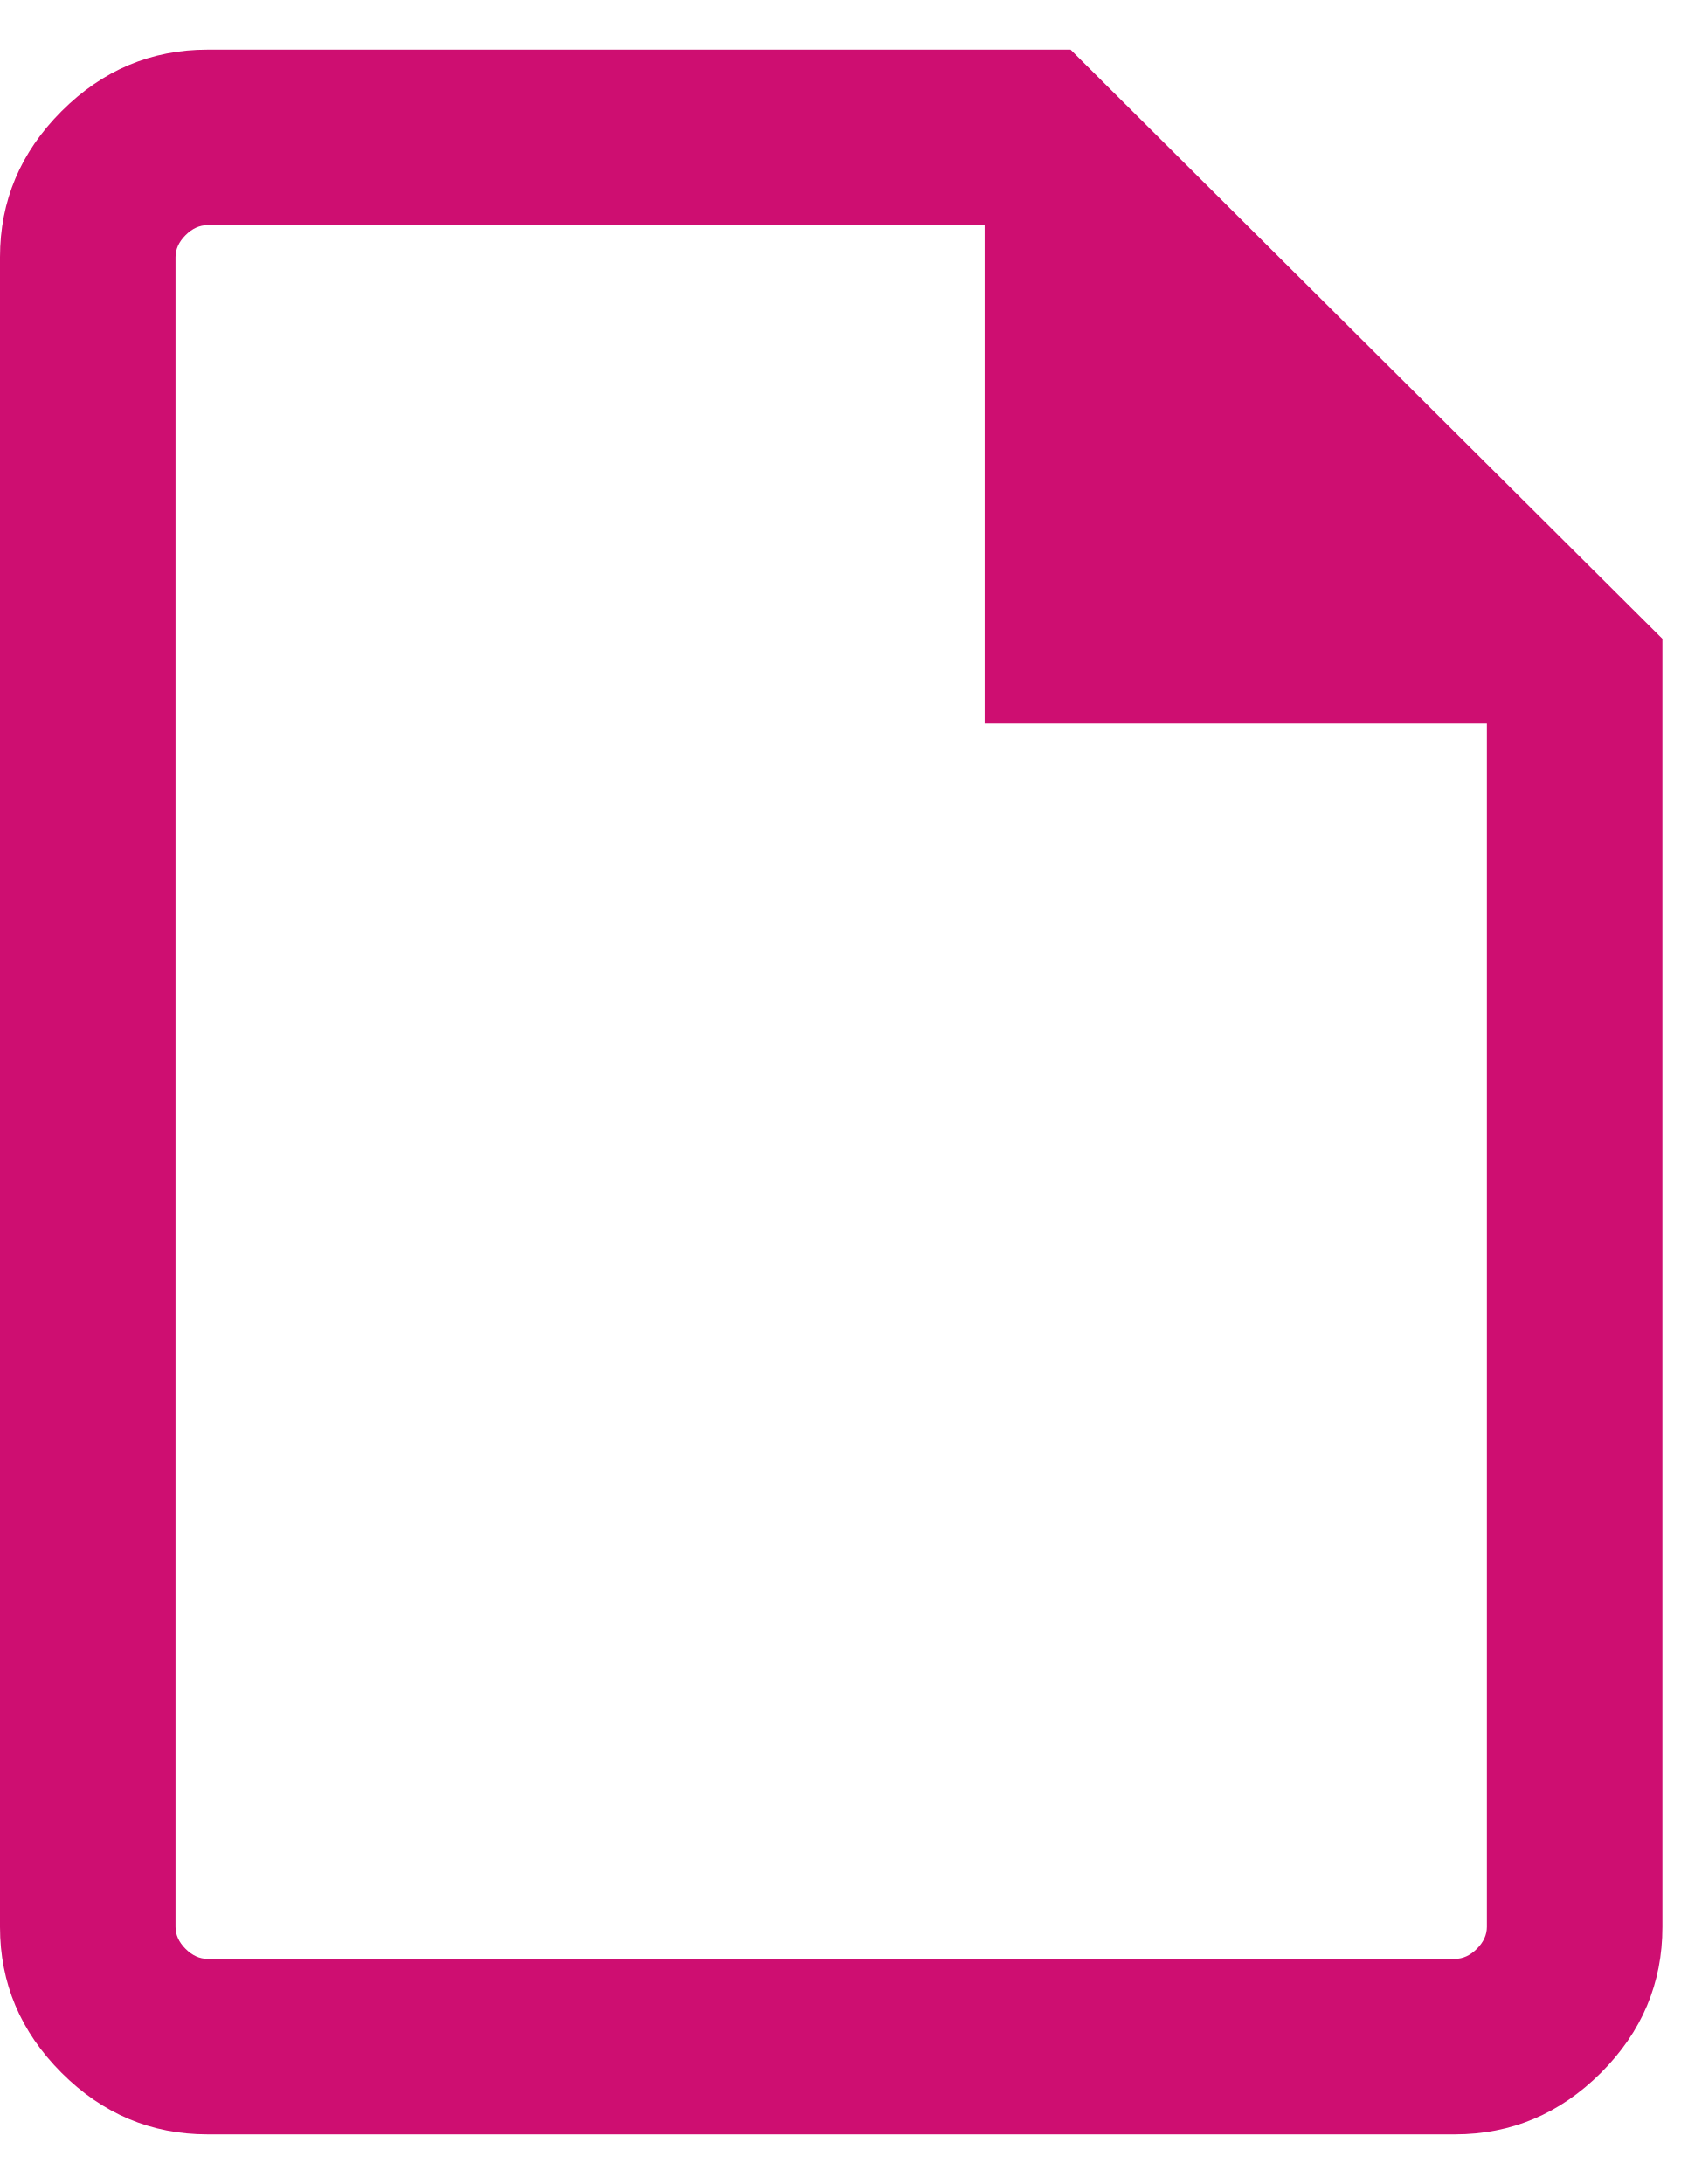
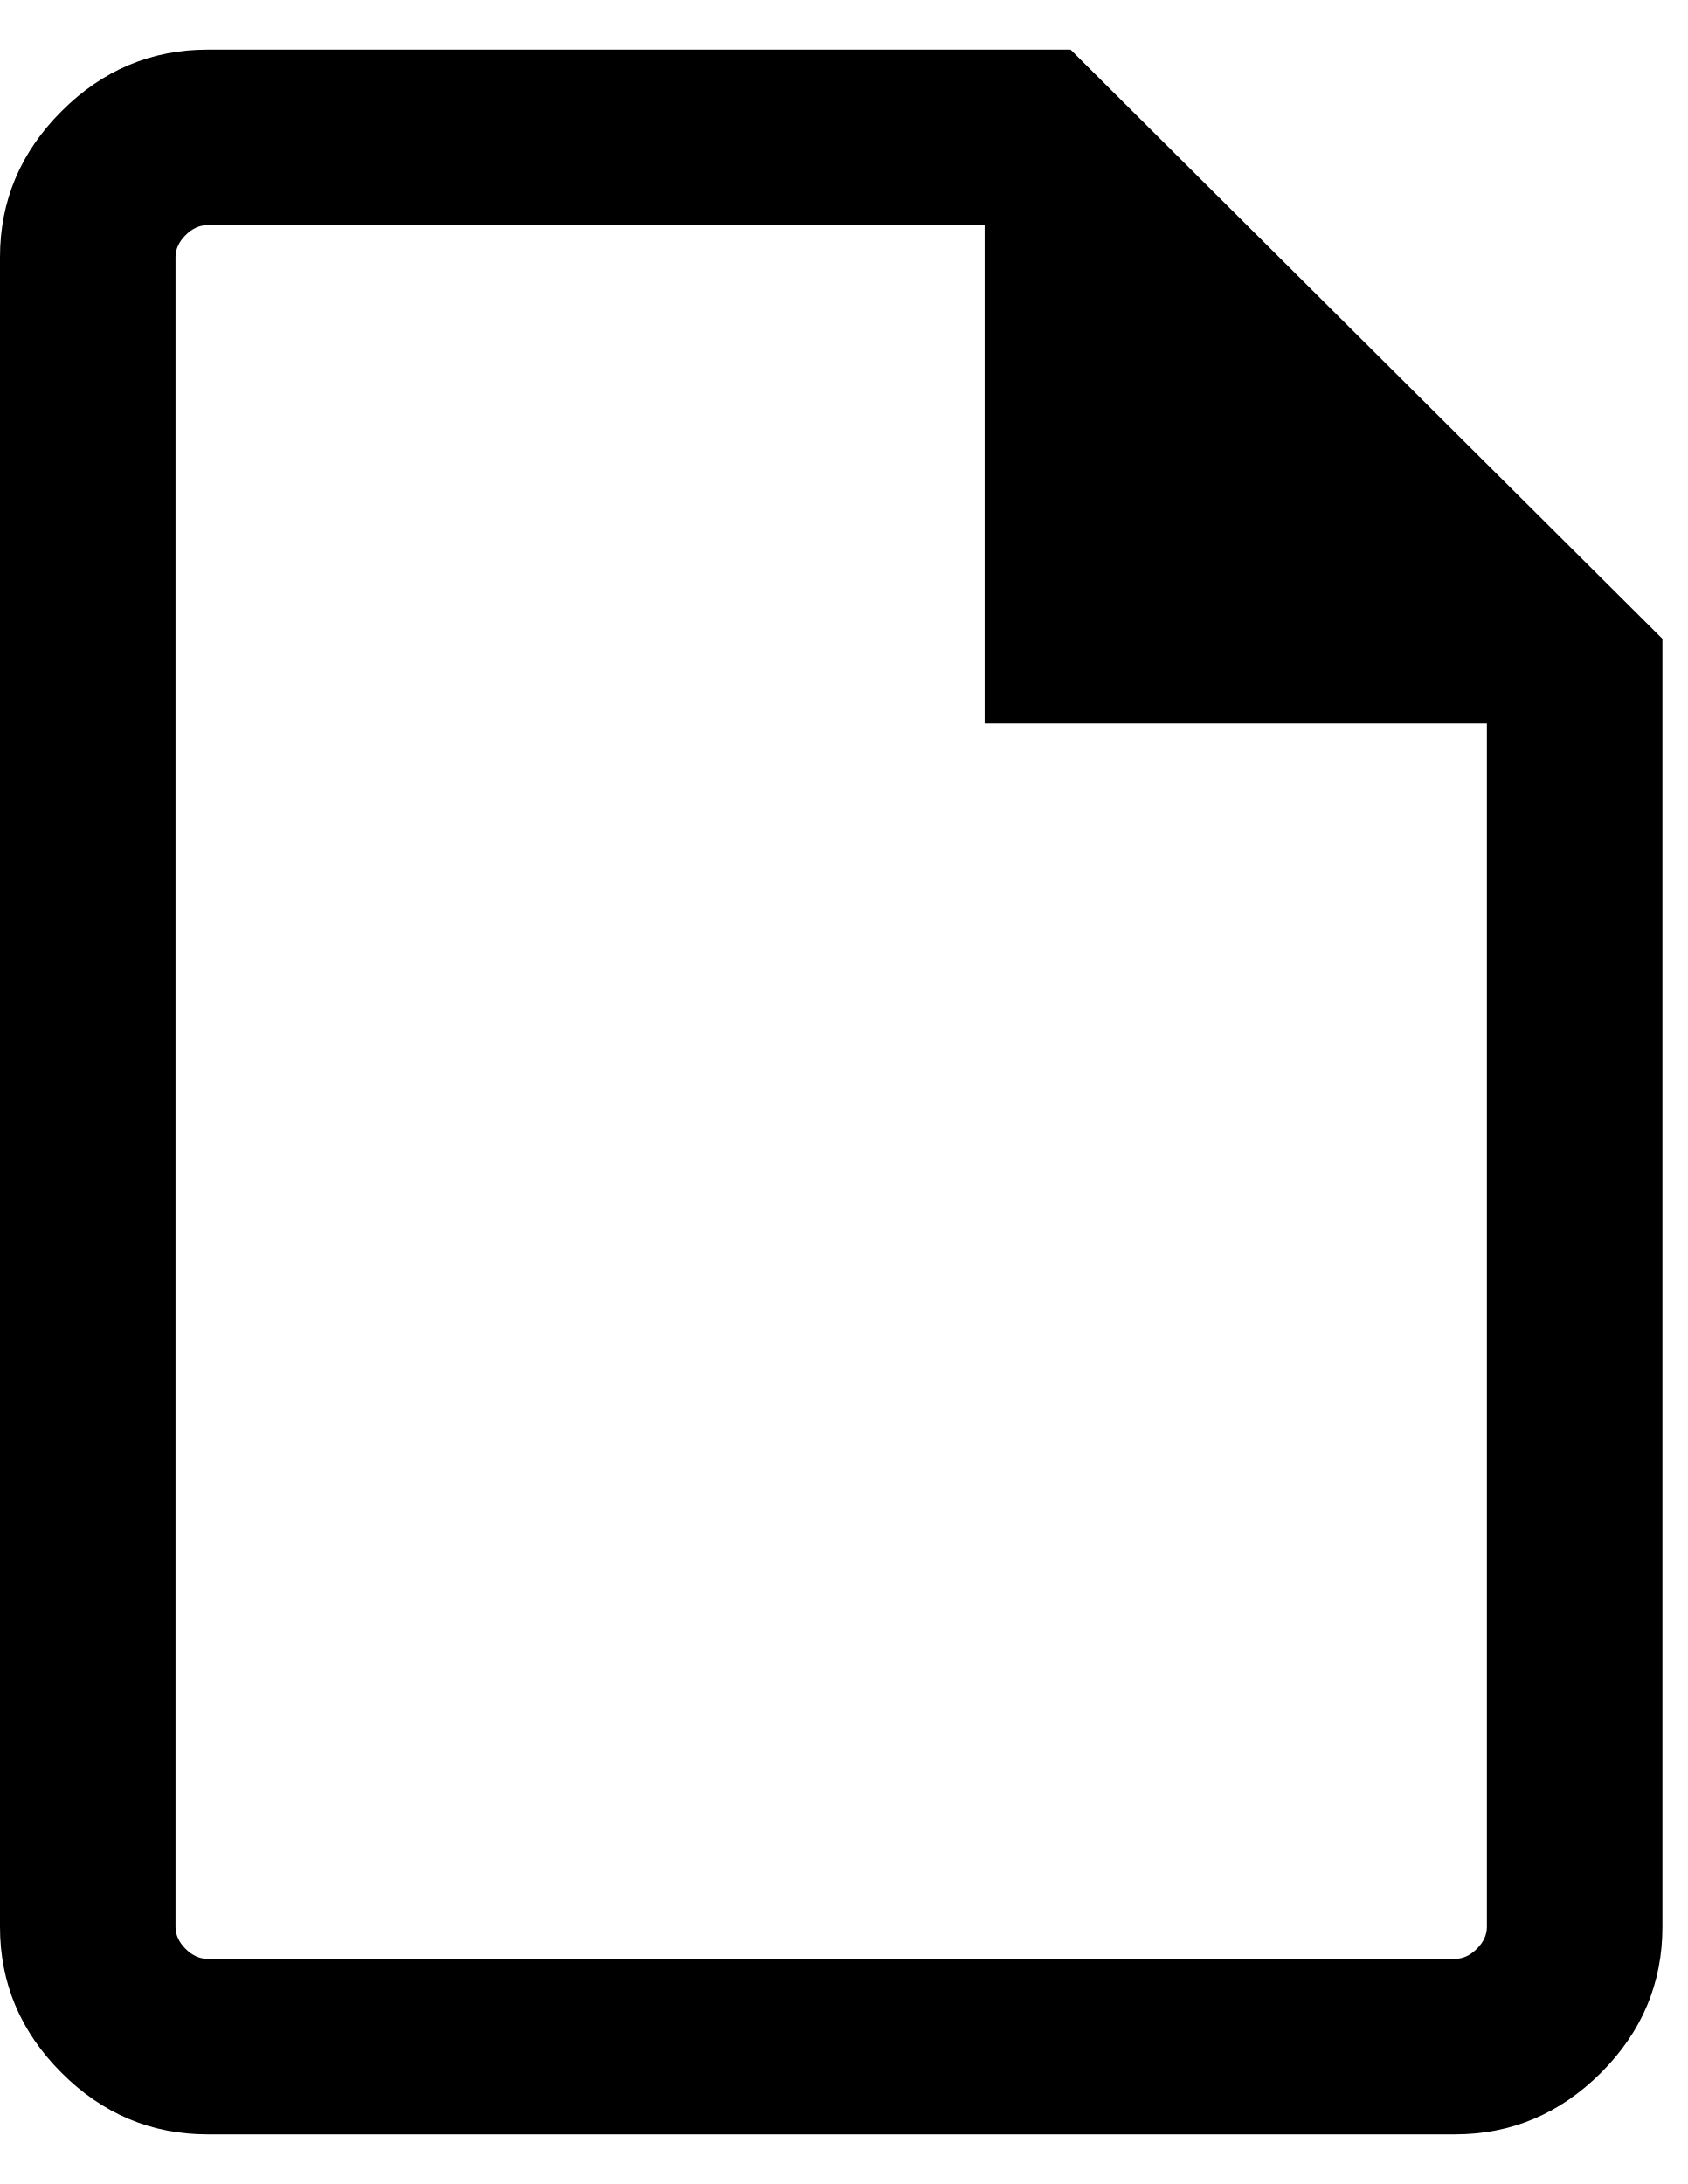
<svg xmlns="http://www.w3.org/2000/svg" width="17" height="22" viewBox="0 0 17 22" fill="none">
-   <path d="M2.09 21.5C1.523 21.5 1.033 21.293 0.62 20.88C0.207 20.467 0 19.977 0 19.41V2.59C0 2.023 0.207 1.533 0.62 1.12C1.033 0.707 1.523 0.5 2.09 0.5H10.783L16.744 6.435V19.41C16.744 19.977 16.538 20.467 16.125 20.88C15.711 21.293 15.221 21.5 14.654 21.5H2.09ZM9.917 7.289V2.268H2.09C2.01 2.268 1.936 2.302 1.869 2.369C1.802 2.436 1.768 2.51 1.768 2.59V19.41C1.768 19.49 1.802 19.564 1.869 19.631C1.936 19.698 2.01 19.732 2.09 19.732H14.654C14.735 19.732 14.808 19.698 14.875 19.631C14.942 19.564 14.976 19.49 14.976 19.41V7.289H9.917Z" fill="#CE0E71" />
+   <path d="M2.09 21.5C1.523 21.5 1.033 21.293 0.62 20.88C0.207 20.467 0 19.977 0 19.41V2.59C0 2.023 0.207 1.533 0.62 1.12C1.033 0.707 1.523 0.5 2.09 0.5H10.783L16.744 6.435V19.41C16.744 19.977 16.538 20.467 16.125 20.88C15.711 21.293 15.221 21.5 14.654 21.5H2.09ZM9.917 7.289V2.268H2.09C2.01 2.268 1.936 2.302 1.869 2.369C1.802 2.436 1.768 2.51 1.768 2.59V19.41C1.768 19.49 1.802 19.564 1.869 19.631C1.936 19.698 2.01 19.732 2.09 19.732H14.654C14.735 19.732 14.808 19.698 14.875 19.631C14.942 19.564 14.976 19.49 14.976 19.41V7.289H9.917Z" fill="currentColor" />
</svg>
